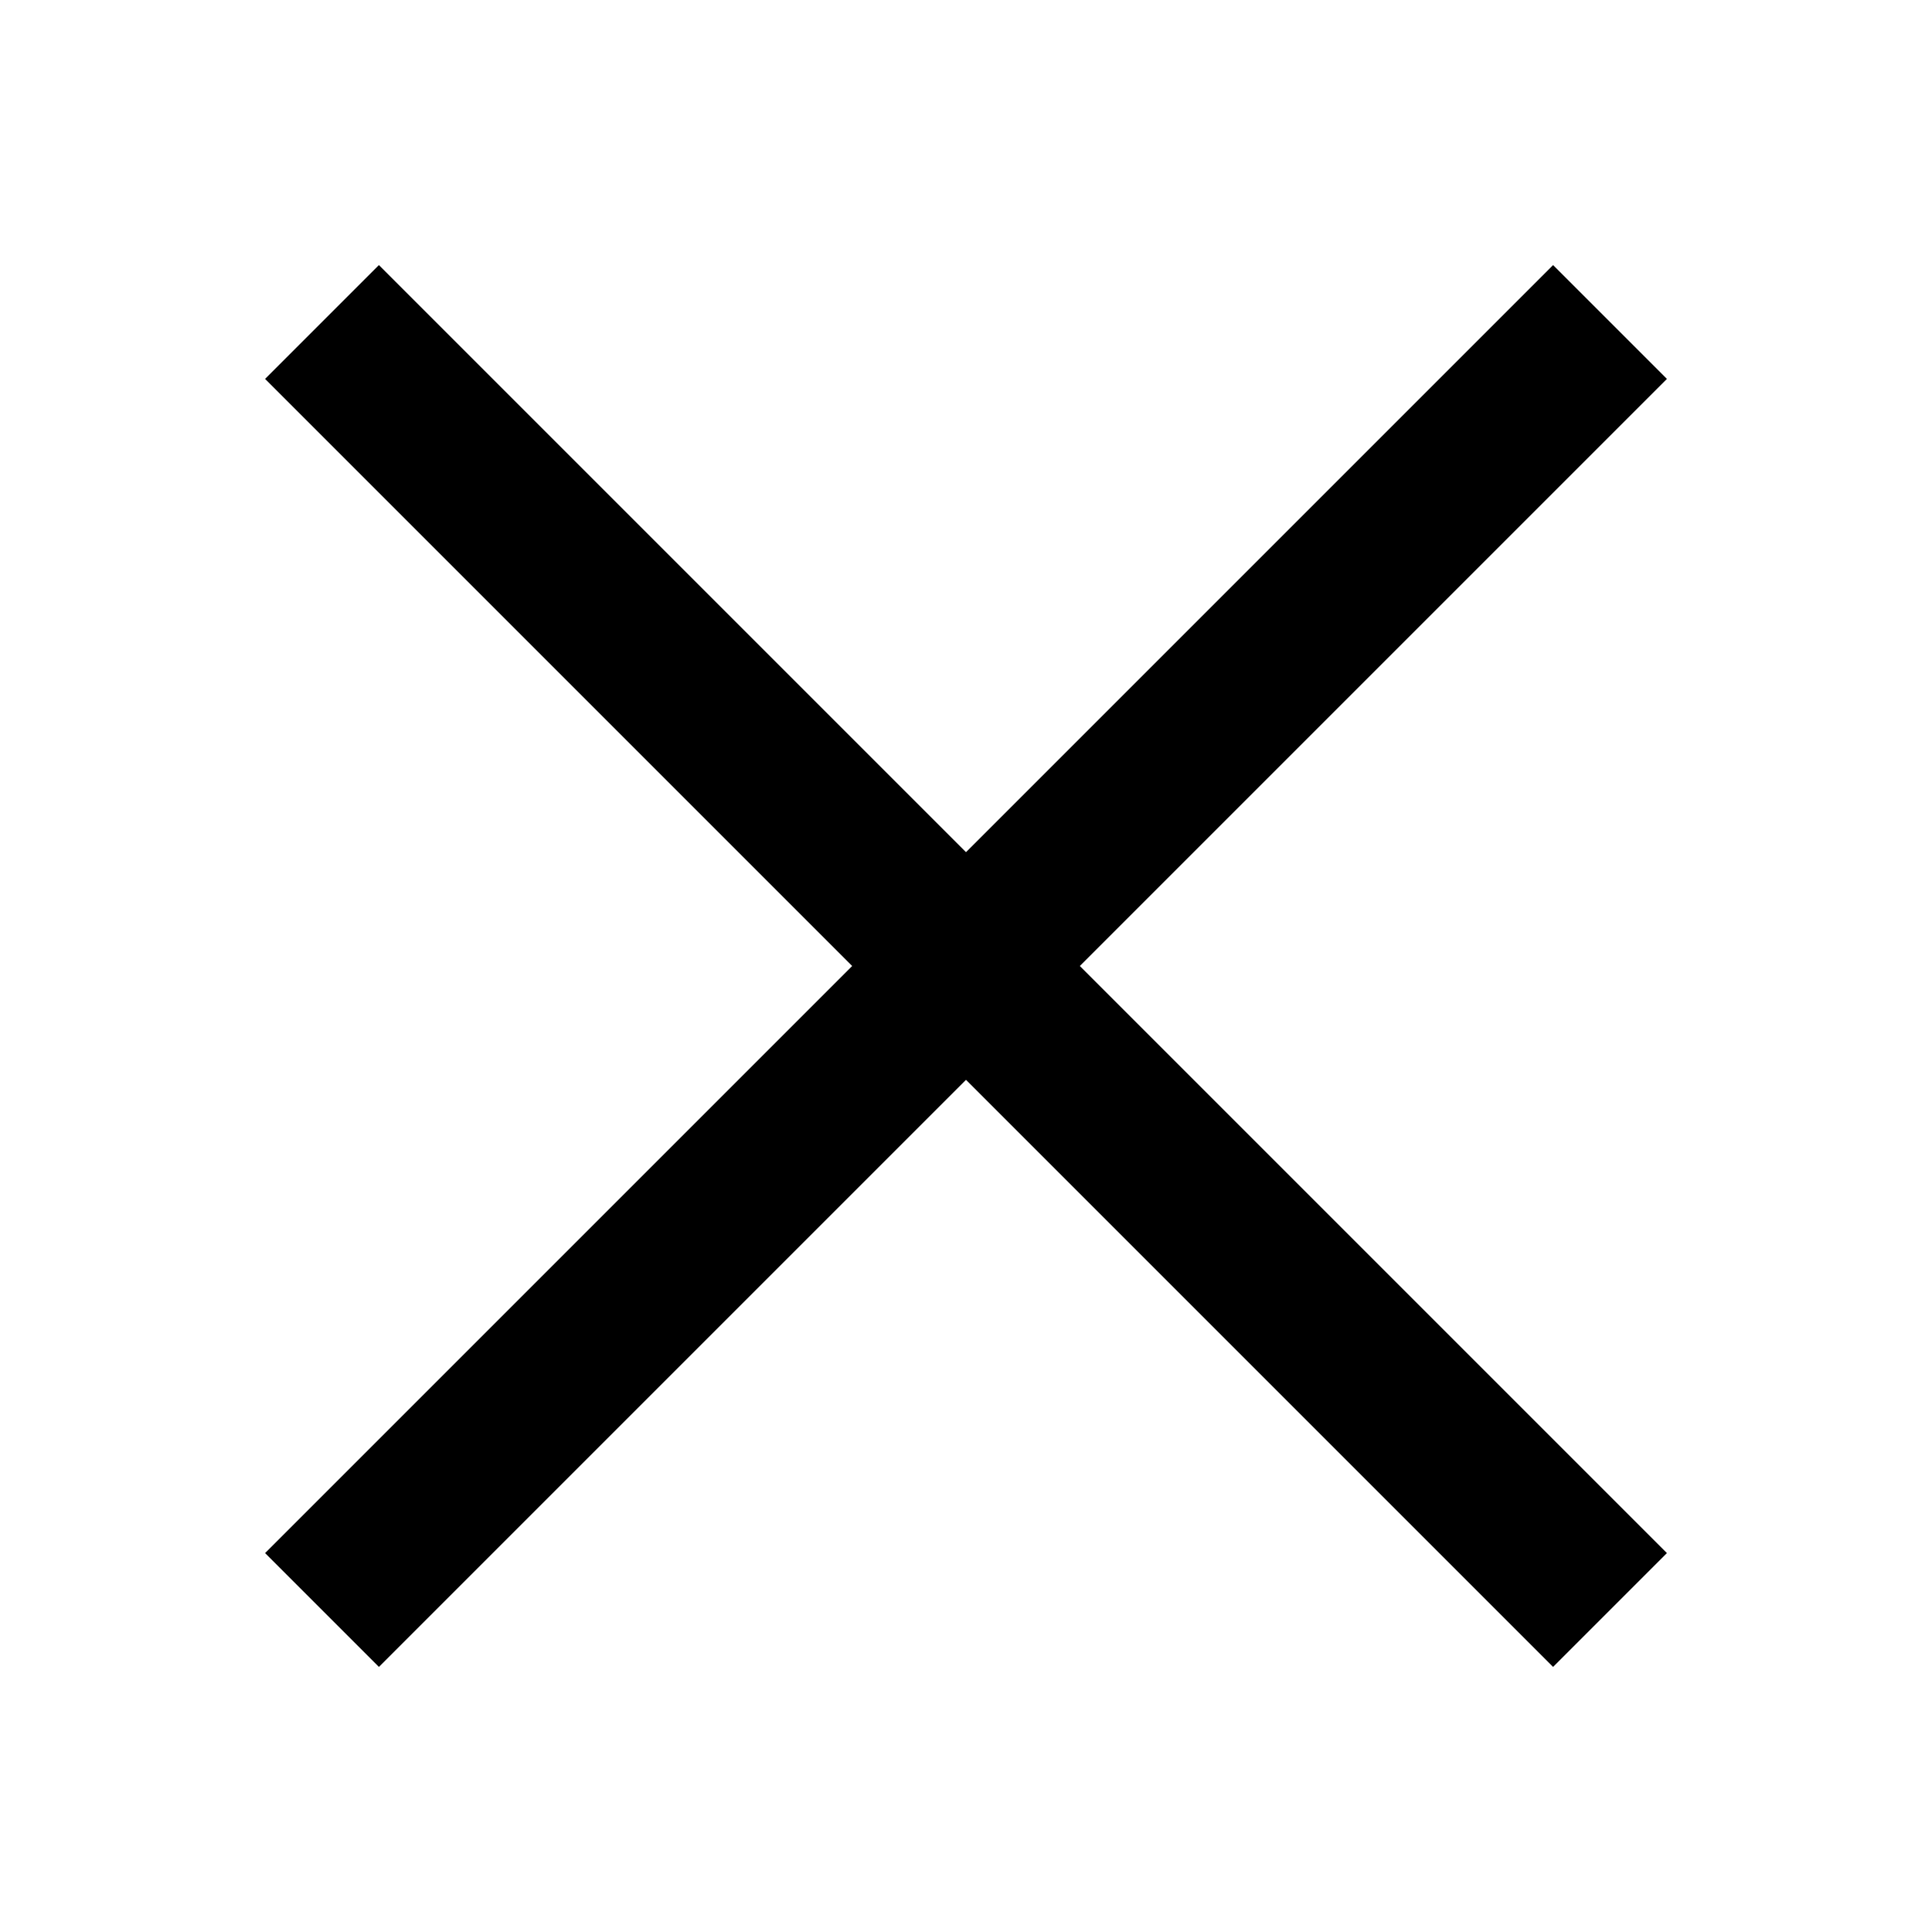
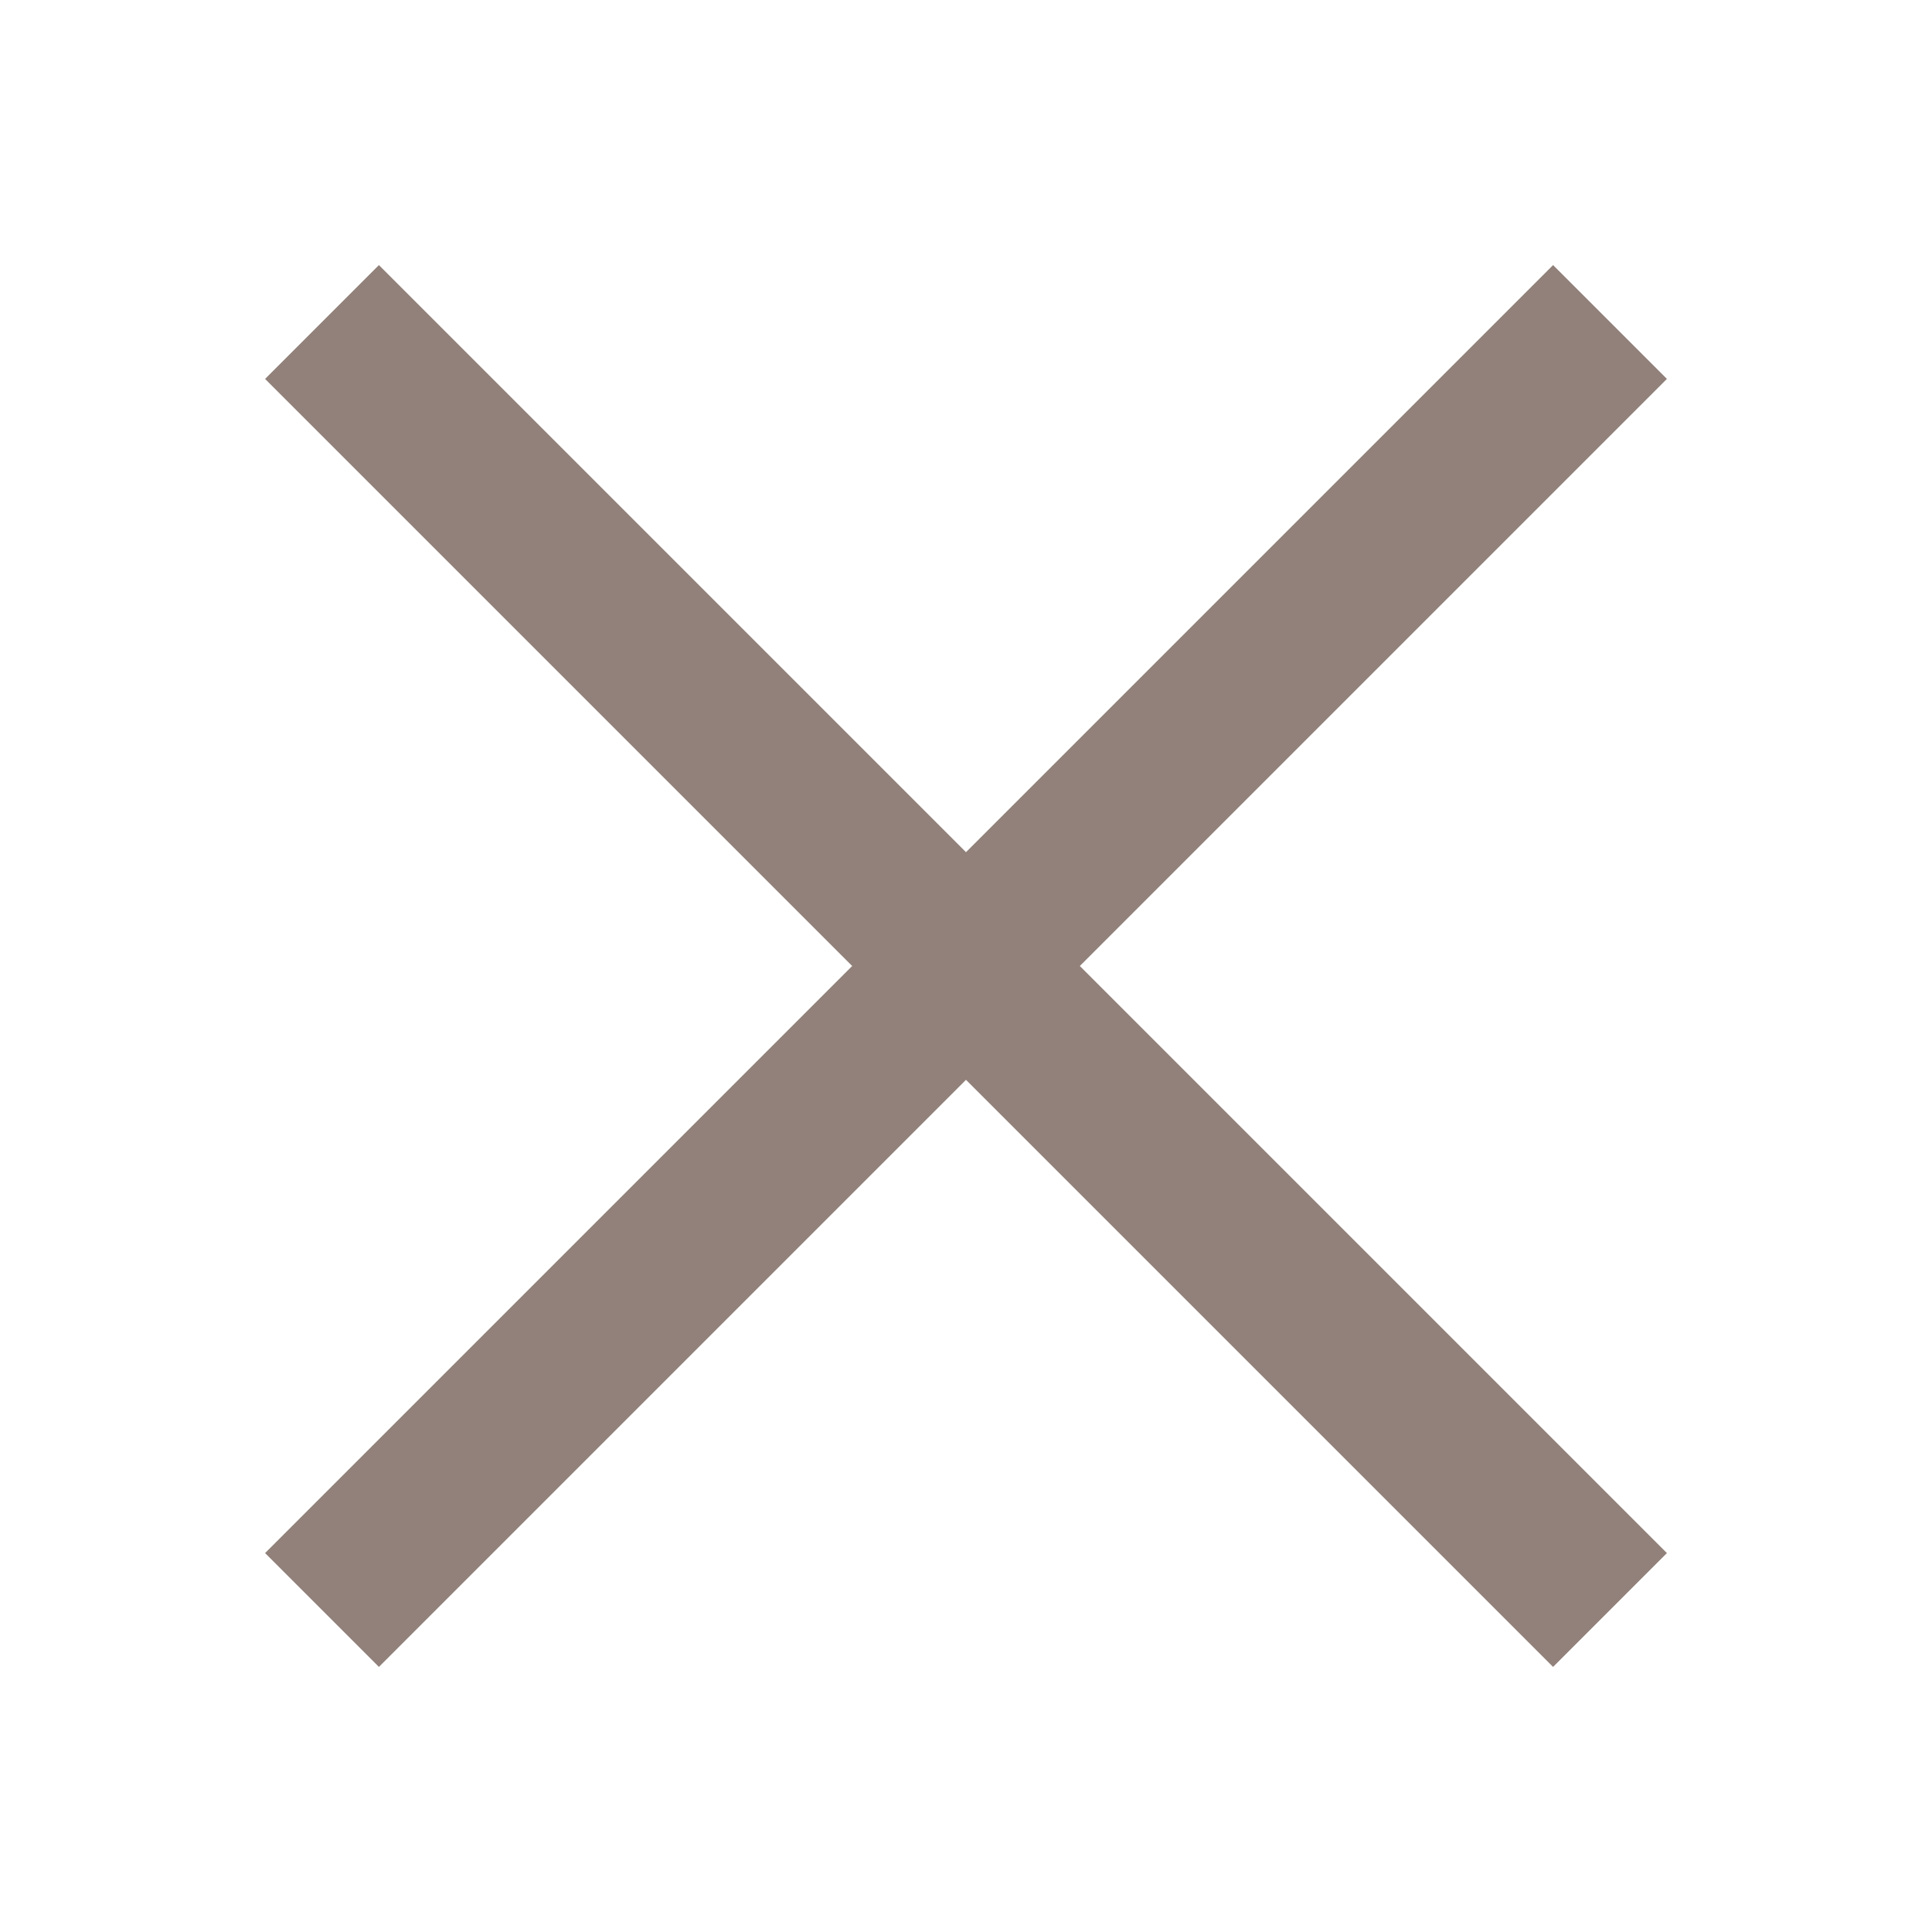
- <svg xmlns="http://www.w3.org/2000/svg" fill="#000000" viewBox="0 0 24 24" width="48px" height="48px">
+ <svg xmlns="http://www.w3.org/2000/svg" fill="#91817A" viewBox="0 0 24 24" width="24px" height="24px">
  <path d="M 4.707 3.293 L 3.293 4.707 L 10.586 12 L 3.293 19.293 L 4.707 20.707 L 12 13.414 L 19.293 20.707 L 20.707 19.293 L 13.414 12 L 20.707 4.707 L 19.293 3.293 L 12 10.586 L 4.707 3.293 z" />
</svg>
